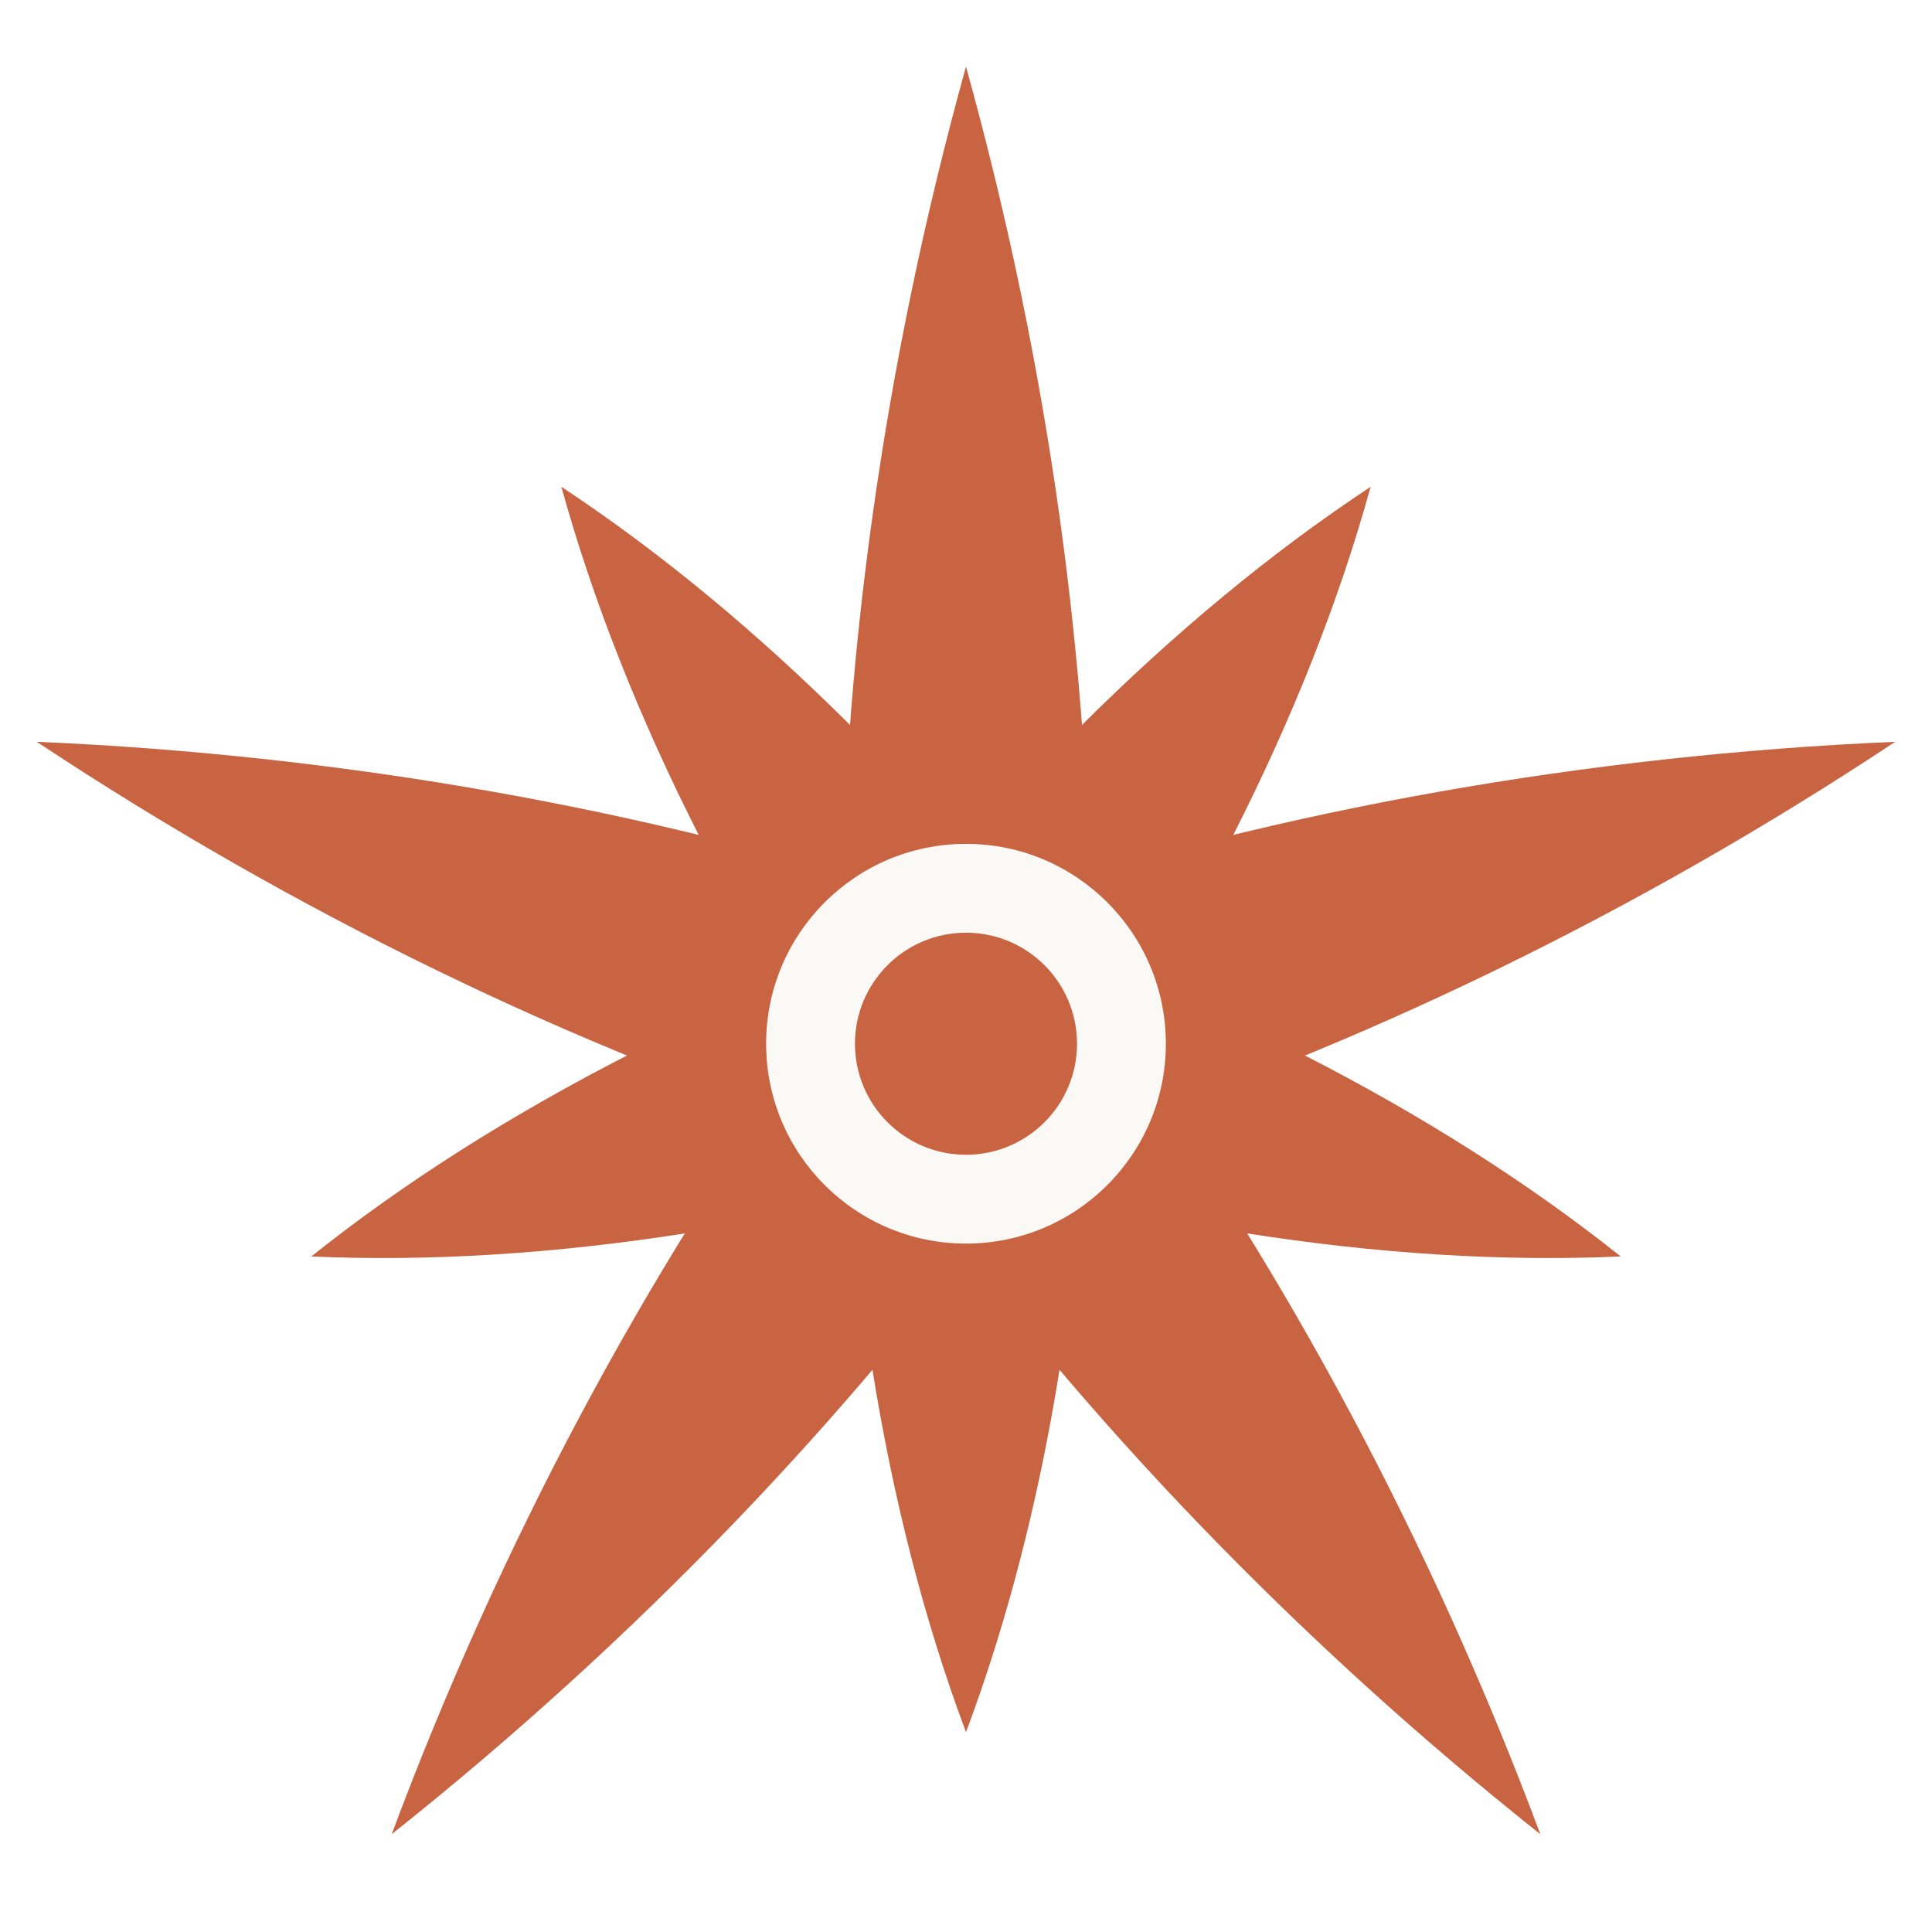
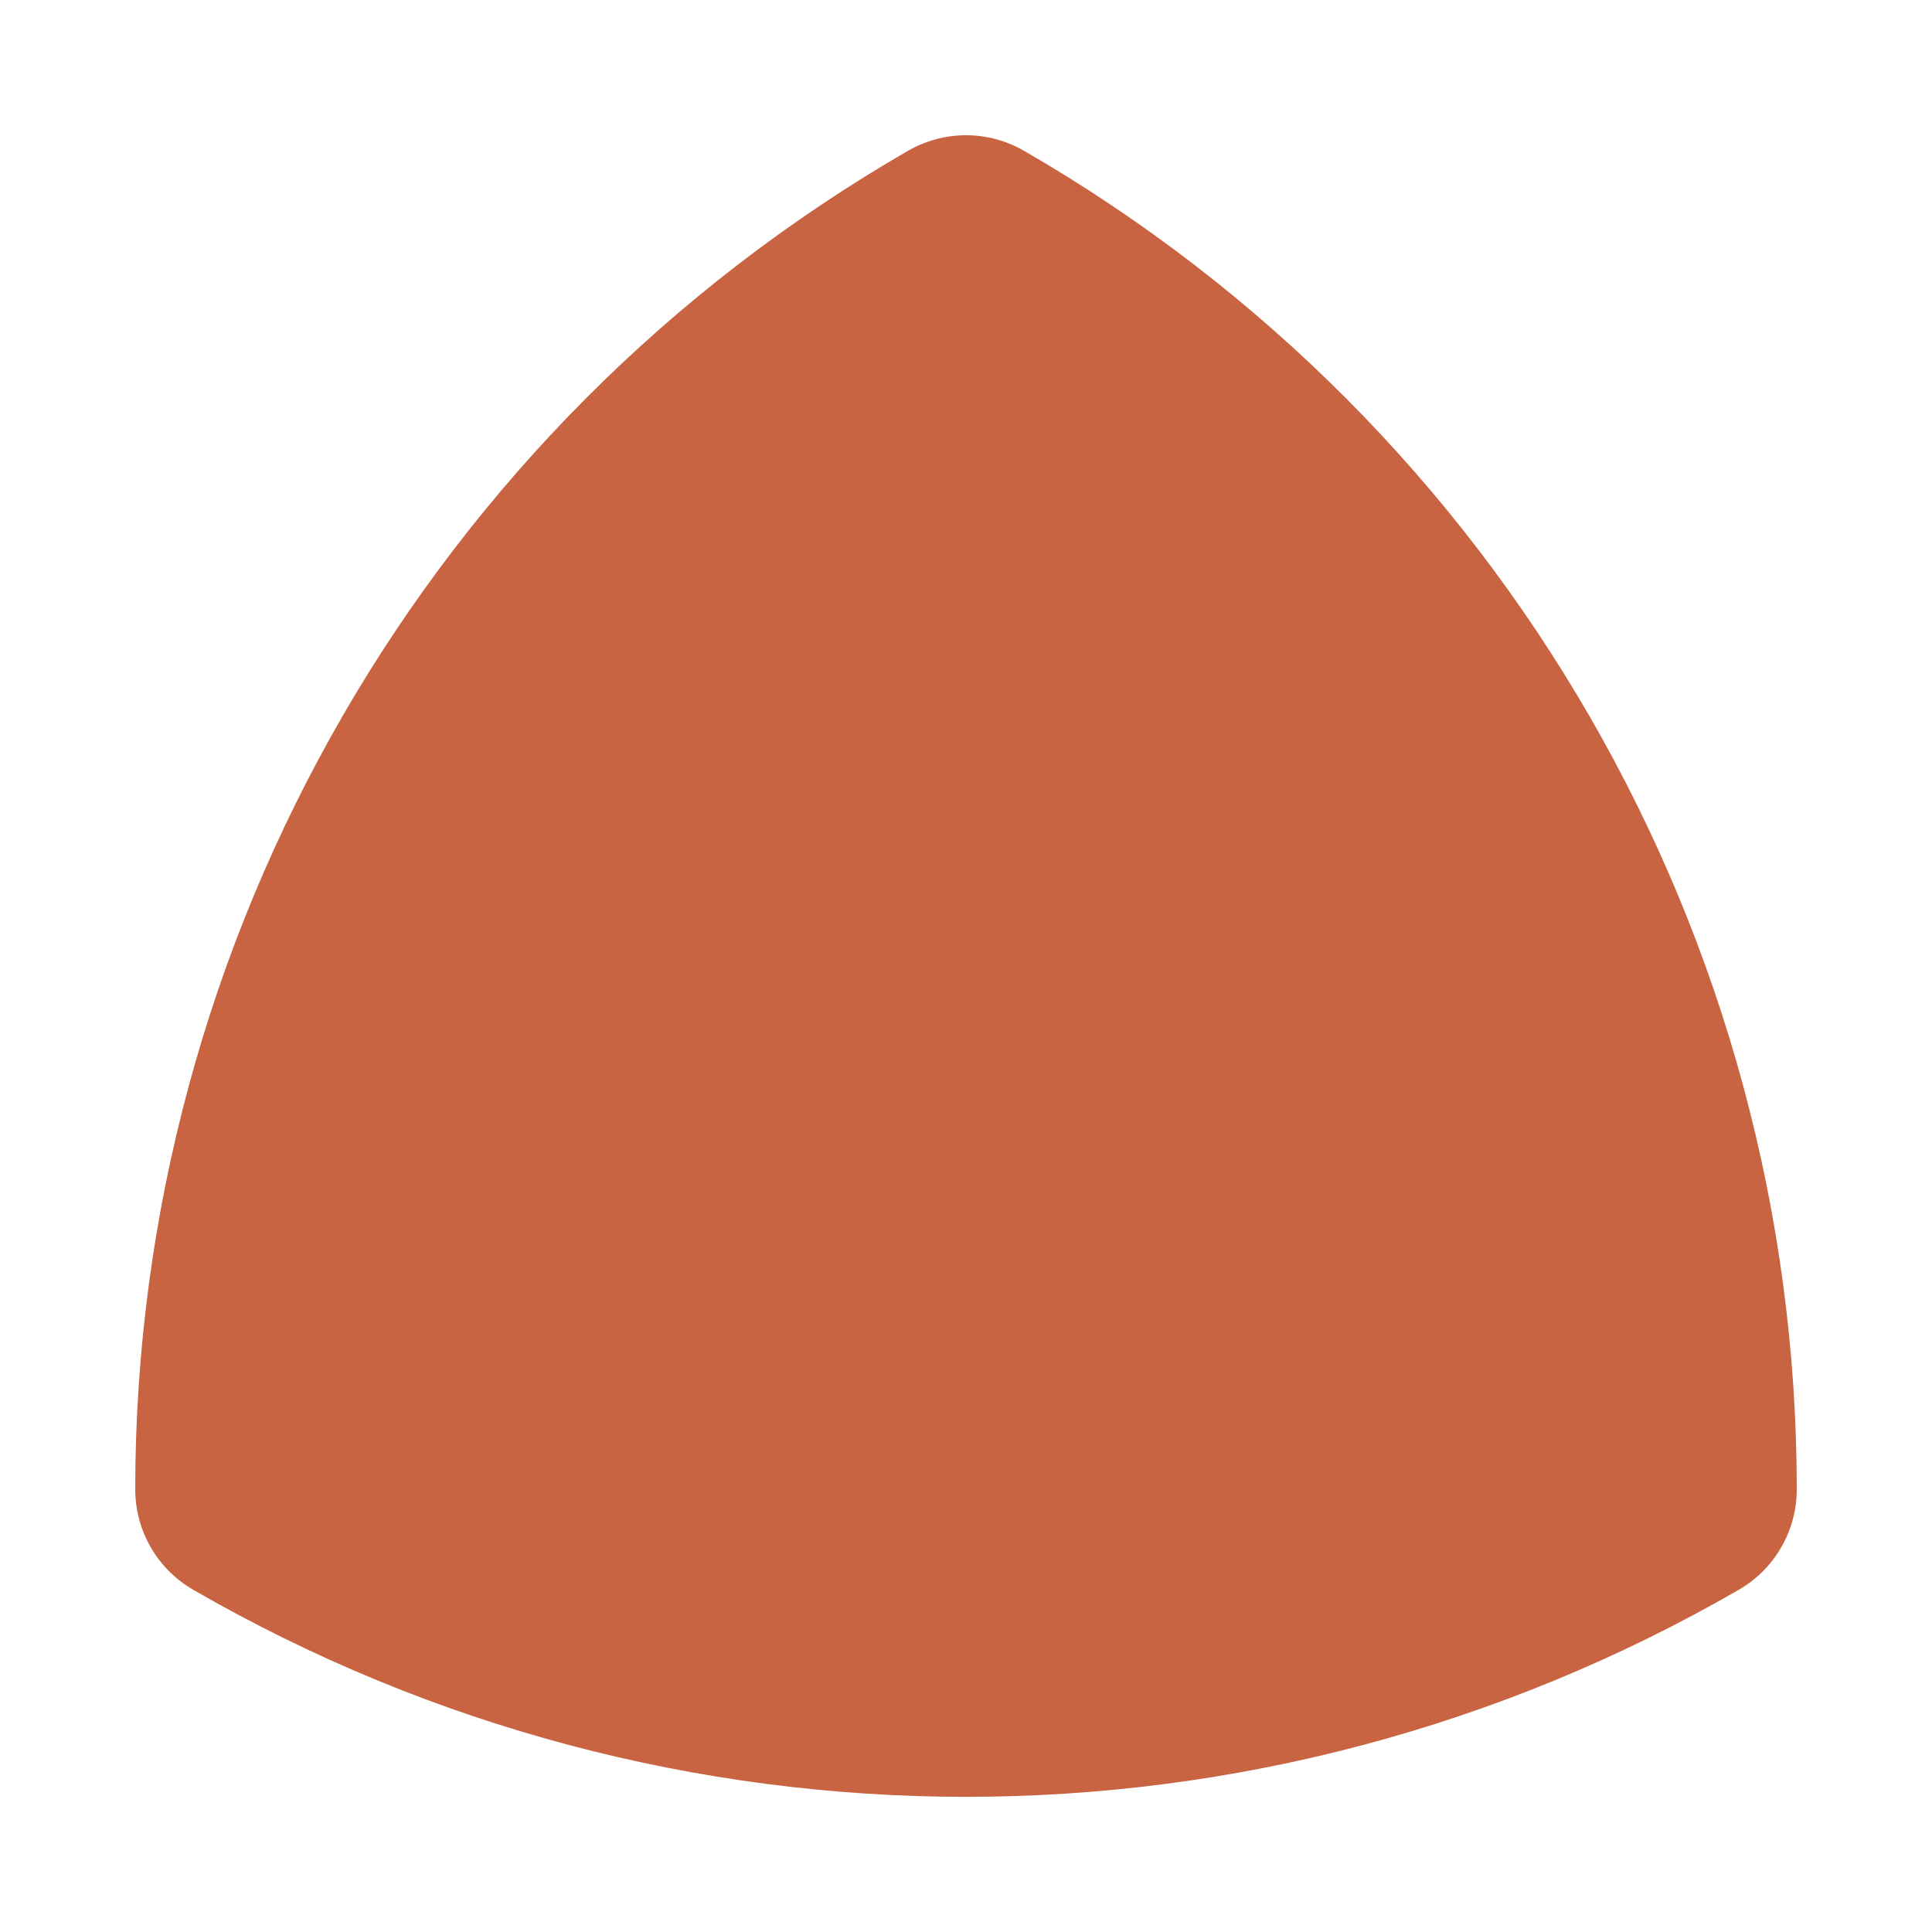
- <svg xmlns="http://www.w3.org/2000/svg" viewBox="82 68 348 348" role="img">
-   <defs>
-     <path id="petal7" d="M256,80 C286,188 286,300 256,380 C226,300 226,188 256,80Z" />
-   </defs>
-   <g fill="#C96442">
-     <use href="#petal7" />
-     <use href="#petal7" transform="rotate(72, 256, 256)" />
-     <use href="#petal7" transform="rotate(144, 256, 256)" />
-     <use href="#petal7" transform="rotate(216, 256, 256)" />
-     <use href="#petal7" transform="rotate(288, 256, 256)" />
-   </g>
-   <circle cx="256" cy="256" r="36" fill="#FAF9F5" />
-   <circle cx="256" cy="256" r="20" fill="#C96442" />
+ <svg xmlns="http://www.w3.org/2000/svg" viewBox="0 0 100 100" role="img">
+   <path d="M50,13 A74,74 0 0,1 87,77.09 A74,74 0 0,1 13,77.09 A74,74 0 0,1 50,13Z" fill="#C96442" stroke="#C96442" stroke-width="12" stroke-linejoin="round" />
</svg>
